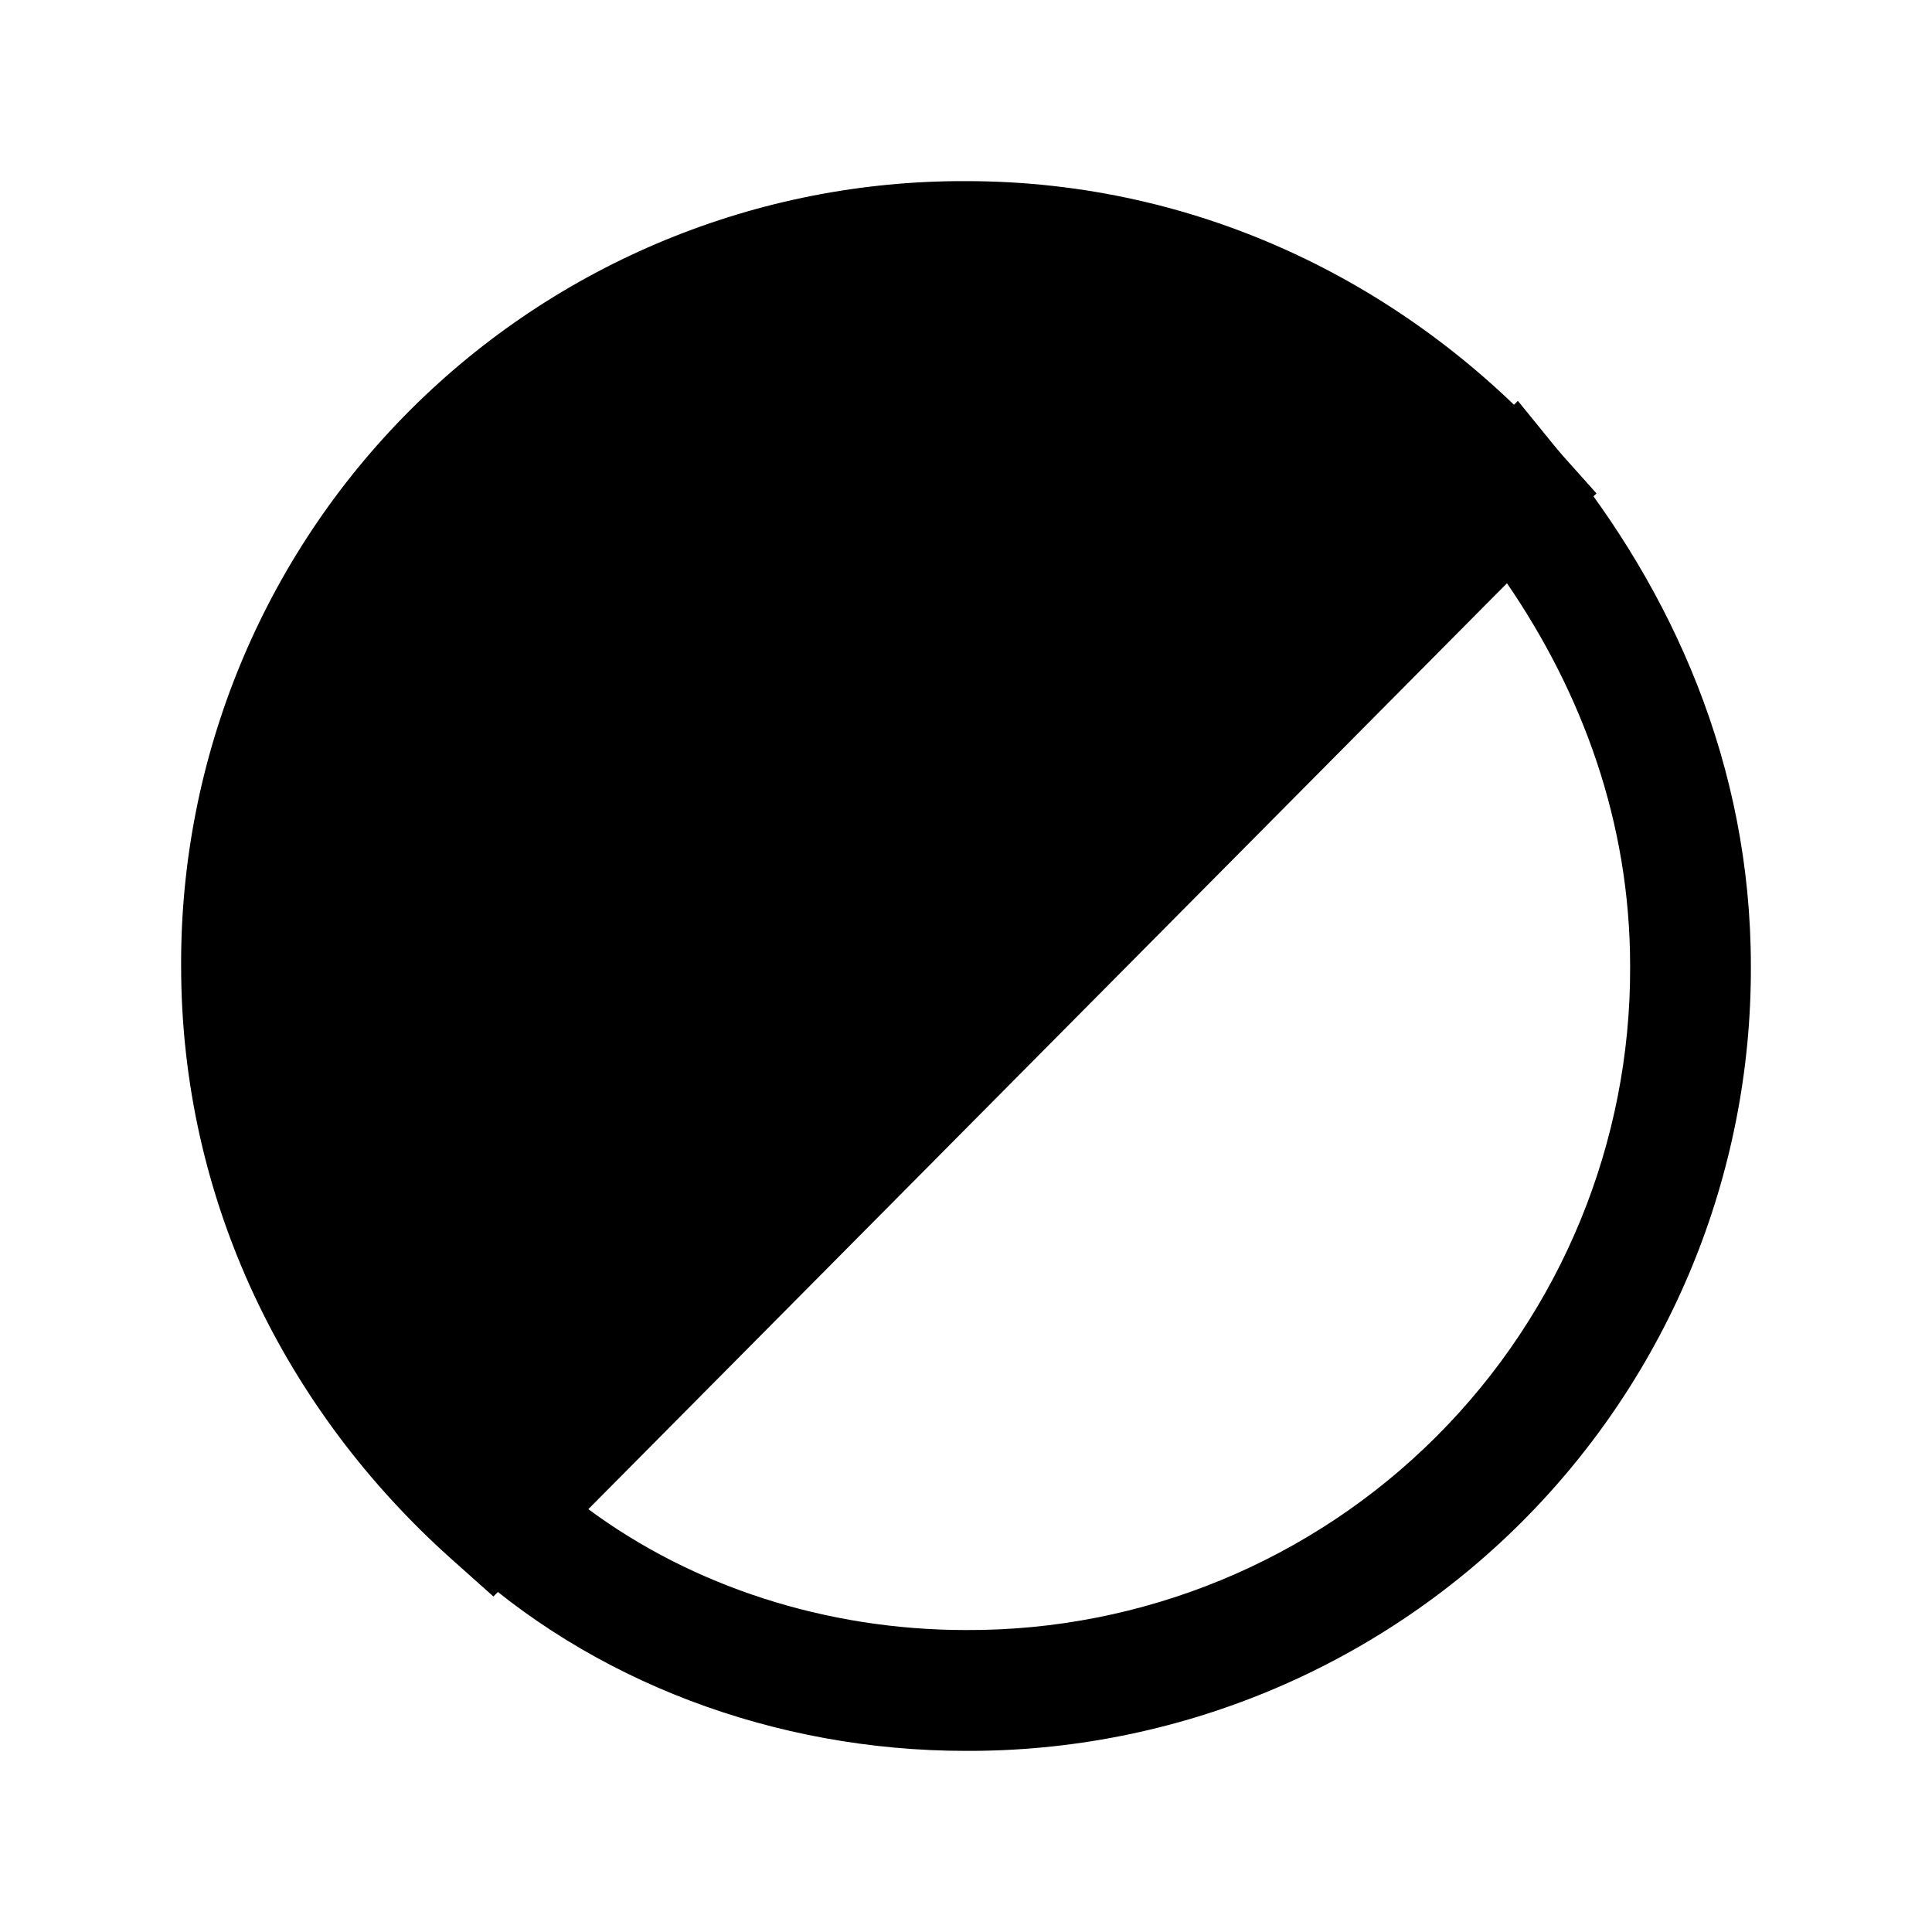
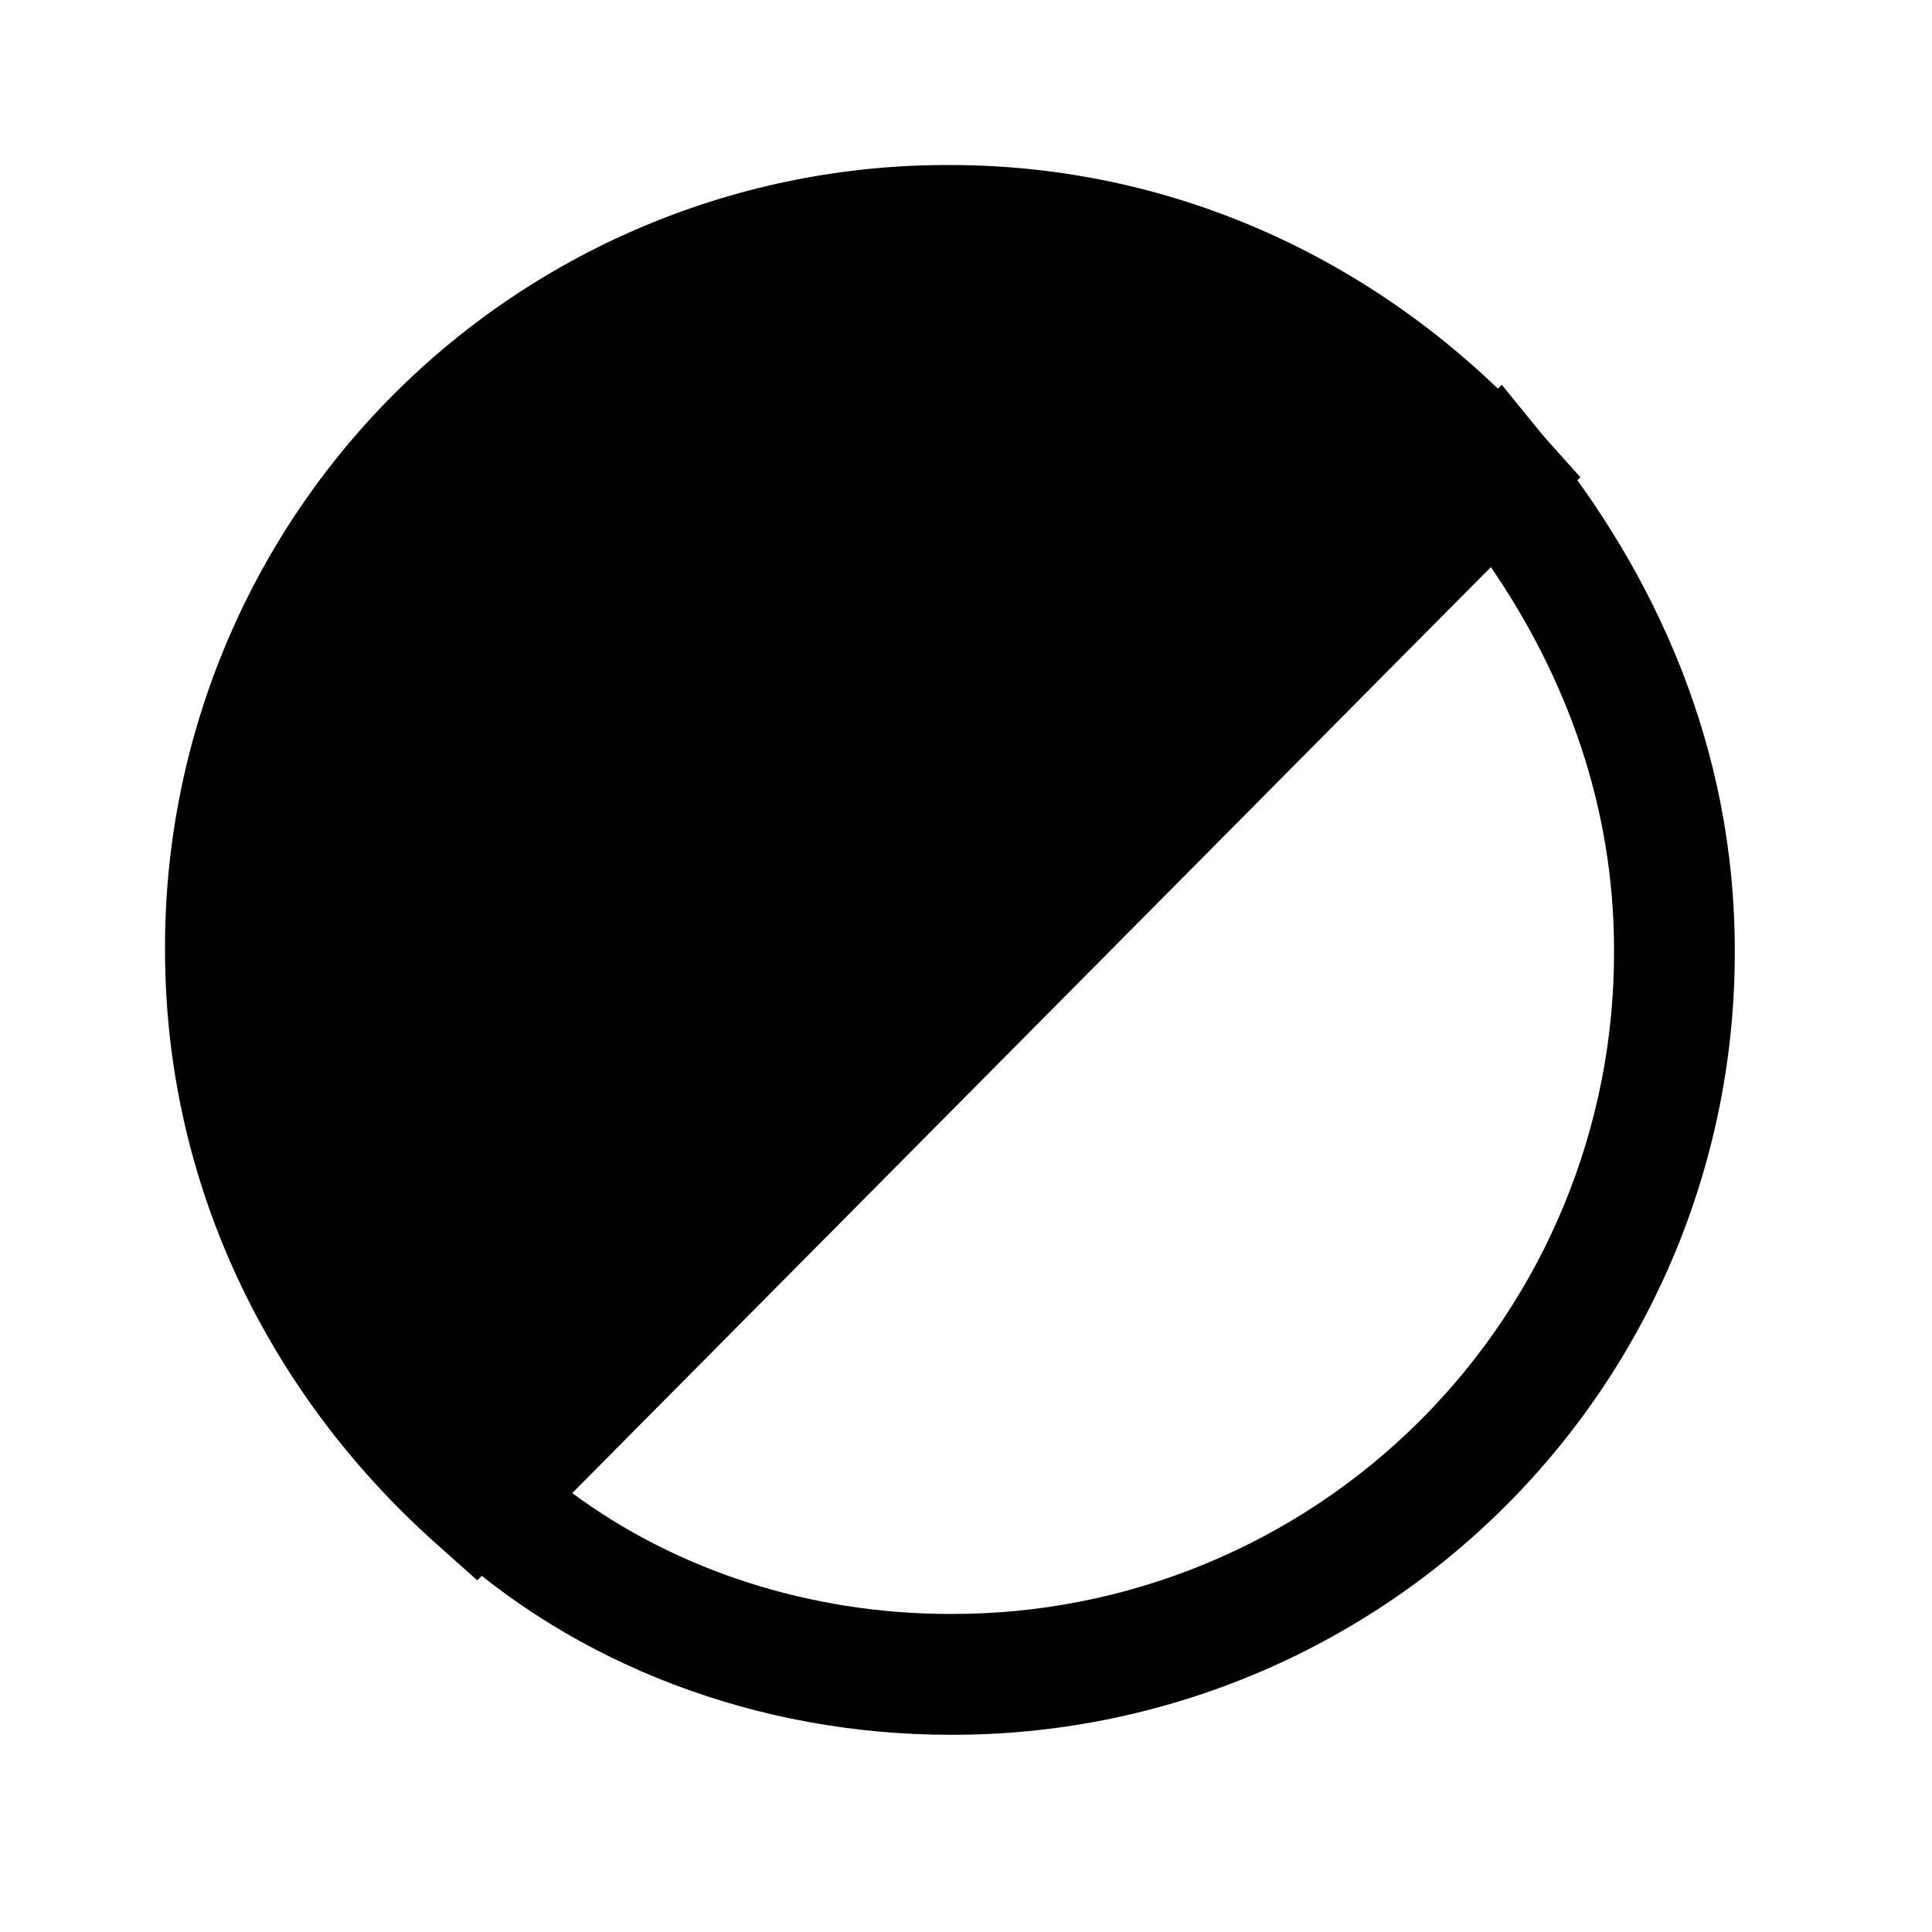
<svg xmlns="http://www.w3.org/2000/svg" fill="none" viewBox="0 0 24 24">
-   <path fill="#000" fill-rule="evenodd" d="m18.856 4.98.526.647C20.768 7.333 21.75 9.495 21.75 12A9.713 9.713 0 0 1 12 21.75c-2.376 0-4.663-.863-6.312-2.402l-.565-.527L18.856 4.979ZM7.308 18.747c1.29.956 2.95 1.502 4.692 1.502A8.213 8.213 0 0 0 20.25 12c0-1.79-.598-3.393-1.53-4.755L7.308 18.748Z" clip-rule="evenodd" />
-   <path fill="#000" d="M18.8 6.1 6.1 18.8C4.2 17.1 3 14.7 3 12c0-5 4-9 9-9 2.7 0 5.1 1.2 6.8 3.1Z" />
-   <path fill="#000" fill-rule="evenodd" d="M12 3.75A8.213 8.213 0 0 0 3.75 12c0 2.22.886 4.225 2.341 5.748L17.748 6.091C16.225 4.636 14.22 3.75 12 3.75ZM2.25 12A9.713 9.713 0 0 1 12 2.25c2.931 0 5.53 1.305 7.359 3.35l.473.529L6.129 19.832l-.53-.473C3.556 17.529 2.25 14.93 2.25 12Z" clip-rule="evenodd" />
+   <path fill="#000" fill-rule="evenodd" d="m18.656 4.78.526.647c1.386 1.706 2.368 3.868 2.368 6.373a9.713 9.713 0 0 1-9.75 9.75c-2.376 0-4.663-.863-6.312-2.402l-.565-.527L18.656 4.779ZM7.108 18.547c1.29.956 2.95 1.502 4.692 1.502a8.213 8.213 0 0 0 8.25-8.25c0-1.79-.598-3.393-1.53-4.755L7.108 18.548Z" clip-rule="evenodd" />
+   <path fill="#000" d="M18.6 5.9 5.9 18.6c-1.9-1.7-3.1-4.1-3.1-6.8 0-5 4-9 9-9 2.7 0 5.1 1.2 6.8 3.1Z" />
+   <path fill="#000" fill-rule="evenodd" d="M11.8 3.55a8.213 8.213 0 0 0-8.25 8.25c0 2.22.886 4.225 2.341 5.748L17.548 5.891C16.025 4.436 14.02 3.55 11.8 3.55ZM2.05 11.8a9.713 9.713 0 0 1 9.75-9.75c2.931 0 5.53 1.305 7.359 3.35l.473.529L5.929 19.632l-.53-.473C3.356 17.329 2.05 14.732 2.05 11.8Z" clip-rule="evenodd" />
</svg>
